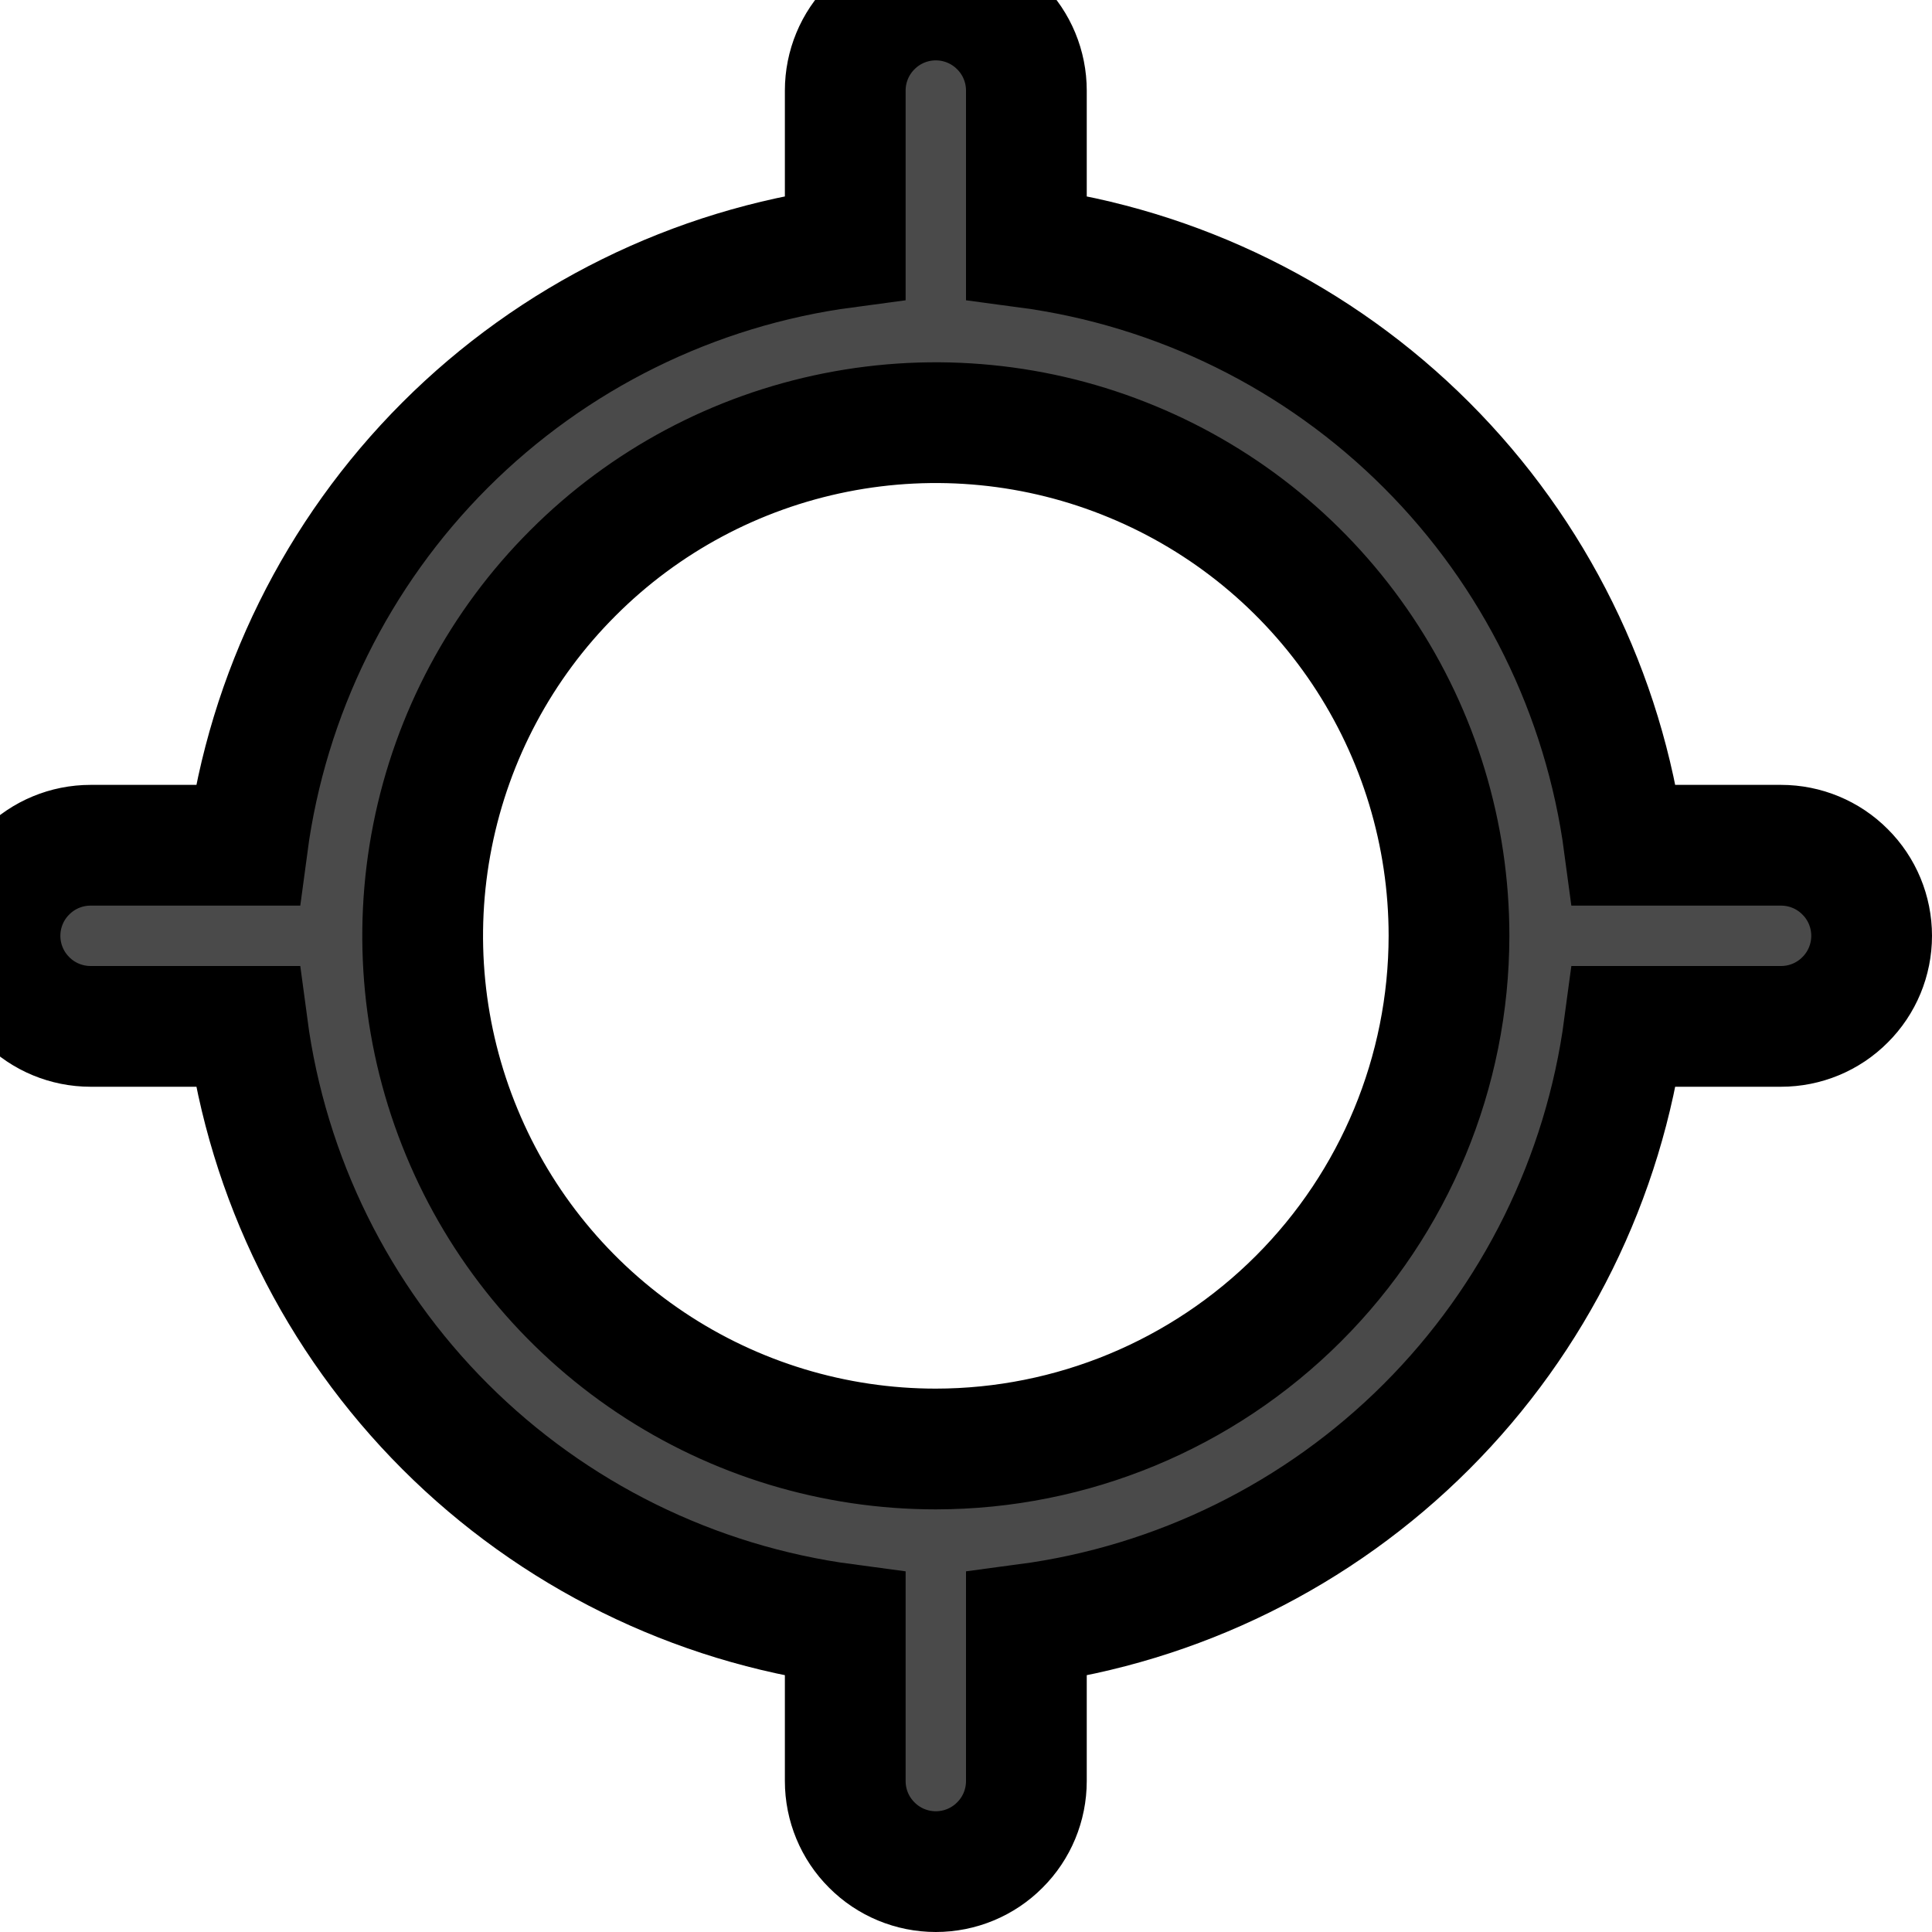
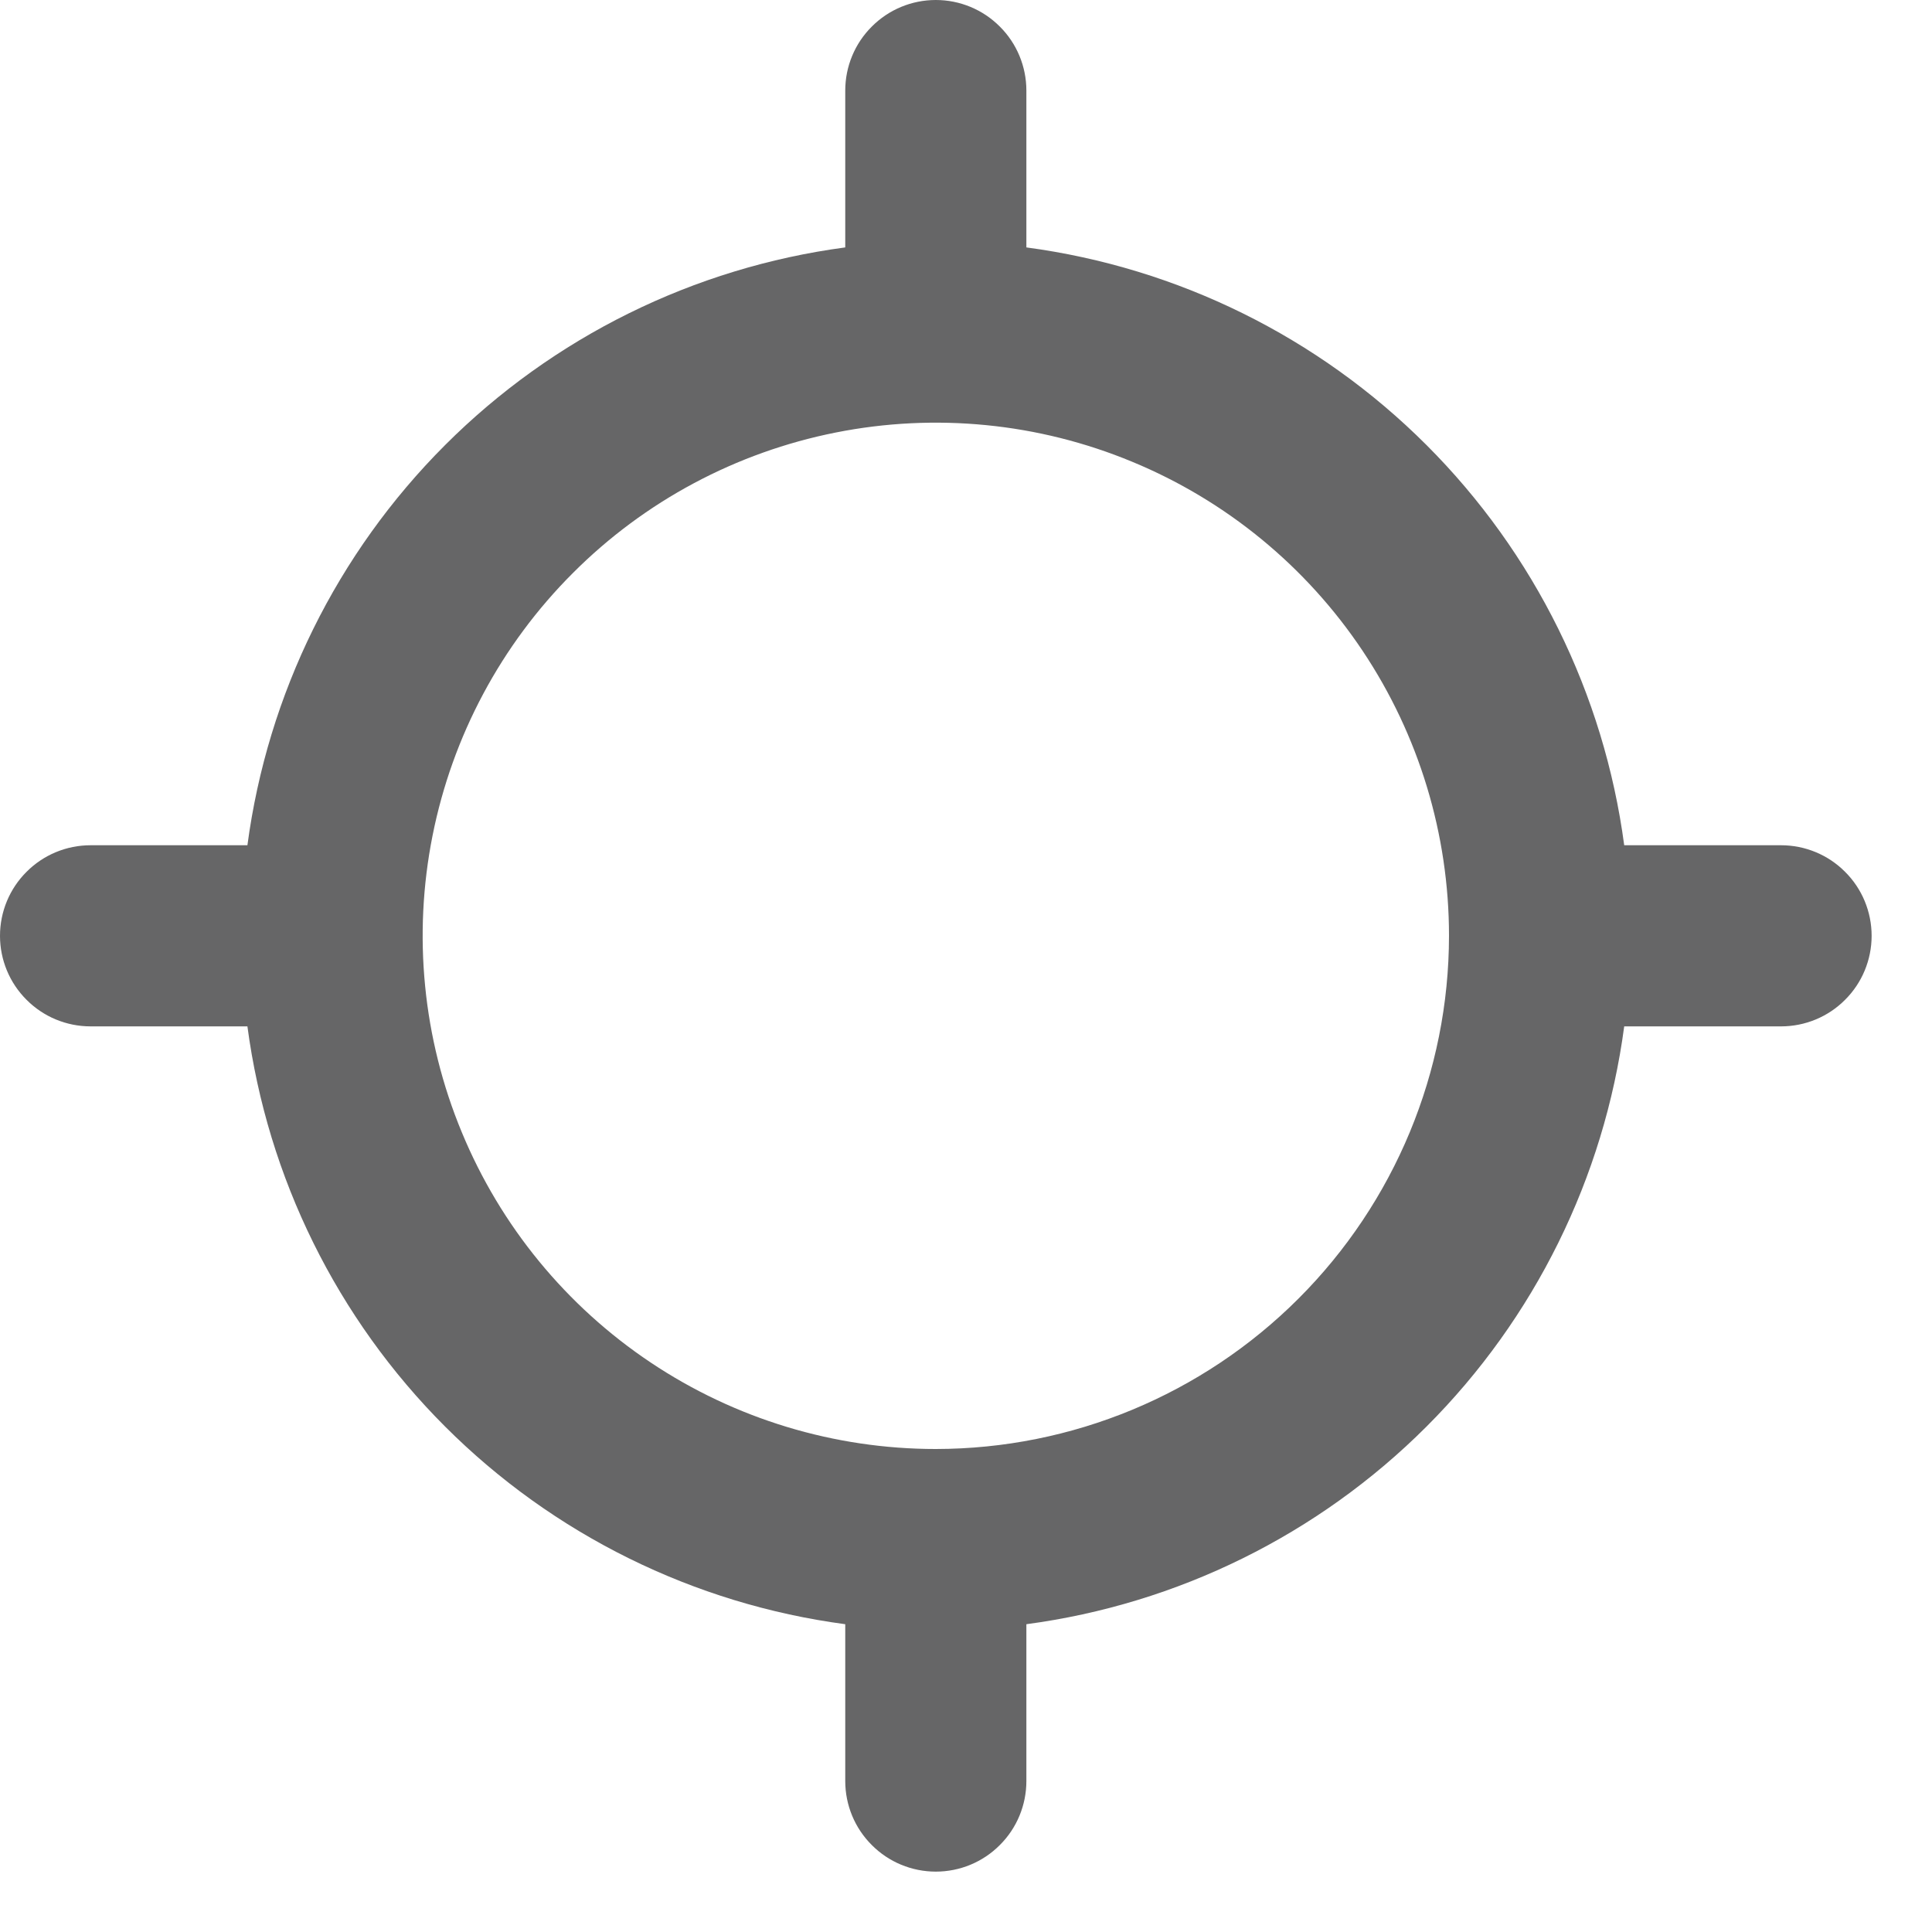
<svg xmlns="http://www.w3.org/2000/svg" width="16" height="16" viewBox="0 0 16 16" fill="none">
-   <path d="M14.75 7H13.451C13.284 5.746 12.709 4.581 11.814 3.686C10.919 2.791 9.754 2.216 8.5 2.049V0.75C8.5 0.551 8.421 0.36 8.28 0.22C8.14 0.079 7.949 0 7.75 0C7.551 0 7.36 0.079 7.22 0.22C7.079 0.36 7 0.551 7 0.75V2.049C5.746 2.216 4.581 2.791 3.686 3.686C2.791 4.581 2.216 5.746 2.049 7H0.75C0.551 7 0.36 7.079 0.22 7.22C0.079 7.36 0 7.551 0 7.75C0 7.949 0.079 8.14 0.22 8.28C0.36 8.421 0.551 8.5 0.75 8.5H2.049C2.216 9.754 2.791 10.919 3.686 11.814C4.581 12.709 5.746 13.284 7 13.451V14.75C7 14.949 7.079 15.14 7.22 15.28C7.36 15.421 7.551 15.5 7.75 15.5C7.949 15.5 8.14 15.421 8.28 15.28C8.421 15.14 8.5 14.949 8.5 14.75V13.451C9.754 13.284 10.919 12.709 11.814 11.814C12.709 10.919 13.284 9.754 13.451 8.5H14.75C14.949 8.5 15.14 8.421 15.28 8.28C15.421 8.14 15.5 7.949 15.5 7.75C15.5 7.551 15.421 7.36 15.28 7.22C15.14 7.079 14.949 7 14.75 7ZM7.75 12C6.909 12 6.088 11.751 5.389 11.284C4.69 10.817 4.145 10.153 3.824 9.376C3.502 8.6 3.418 7.745 3.582 6.921C3.746 6.096 4.15 5.339 4.745 4.745C5.339 4.15 6.096 3.746 6.921 3.582C7.745 3.418 8.6 3.502 9.376 3.824C10.153 4.145 10.817 4.69 11.284 5.389C11.751 6.088 12 6.909 12 7.75C11.999 8.877 11.551 9.957 10.754 10.754C9.957 11.551 8.877 11.999 7.75 12Z" fill="#4A4A4A" />
-   <path d="M14.75 7H13.451C13.284 5.746 12.709 4.581 11.814 3.686C10.919 2.791 9.754 2.216 8.5 2.049V0.75C8.5 0.551 8.421 0.36 8.28 0.22C8.14 0.079 7.949 0 7.75 0C7.551 0 7.36 0.079 7.22 0.22C7.079 0.36 7 0.551 7 0.75V2.049C5.746 2.216 4.581 2.791 3.686 3.686C2.791 4.581 2.216 5.746 2.049 7H0.75C0.551 7 0.36 7.079 0.22 7.22C0.079 7.36 0 7.551 0 7.75C0 7.949 0.079 8.14 0.22 8.28C0.36 8.421 0.551 8.5 0.75 8.5H2.049C2.216 9.754 2.791 10.919 3.686 11.814C4.581 12.709 5.746 13.284 7 13.451V14.75C7 14.949 7.079 15.14 7.22 15.28C7.36 15.421 7.551 15.5 7.75 15.5C7.949 15.5 8.14 15.421 8.28 15.28C8.421 15.14 8.5 14.949 8.5 14.75V13.451C9.754 13.284 10.919 12.709 11.814 11.814C12.709 10.919 13.284 9.754 13.451 8.5H14.75C14.949 8.5 15.14 8.421 15.28 8.28C15.421 8.14 15.5 7.949 15.5 7.75C15.5 7.551 15.421 7.36 15.28 7.22C15.14 7.079 14.949 7 14.75 7ZM7.75 12C6.909 12 6.088 11.751 5.389 11.284C4.69 10.817 4.145 10.153 3.824 9.376C3.502 8.6 3.418 7.745 3.582 6.921C3.746 6.096 4.15 5.339 4.745 4.745C5.339 4.15 6.096 3.746 6.921 3.582C7.745 3.418 8.6 3.502 9.376 3.824C10.153 4.145 10.817 4.69 11.284 5.389C11.751 6.088 12 6.909 12 7.75C11.999 8.877 11.551 9.957 10.754 10.754C9.957 11.551 8.877 11.999 7.75 12Z" stroke="black" />
+   <path d="M14.75 7H13.451C13.284 5.746 12.709 4.581 11.814 3.686C10.919 2.791 9.754 2.216 8.5 2.049V0.75C8.5 0.551 8.421 0.36 8.28 0.22C8.14 0.079 7.949 0 7.75 0C7.551 0 7.36 0.079 7.22 0.22C7.079 0.36 7 0.551 7 0.75V2.049C5.746 2.216 4.581 2.791 3.686 3.686C2.791 4.581 2.216 5.746 2.049 7H0.75C0.551 7 0.36 7.079 0.22 7.22C0.079 7.36 0 7.551 0 7.75C0 7.949 0.079 8.14 0.22 8.28C0.36 8.421 0.551 8.5 0.75 8.5H2.049C2.216 9.754 2.791 10.919 3.686 11.814C4.581 12.709 5.746 13.284 7 13.451V14.75C7 14.949 7.079 15.14 7.22 15.28C7.36 15.421 7.551 15.5 7.75 15.5C7.949 15.5 8.14 15.421 8.28 15.28C8.421 15.14 8.5 14.949 8.5 14.75V13.451C9.754 13.284 10.919 12.709 11.814 11.814C12.709 10.919 13.284 9.754 13.451 8.5H14.75C14.949 8.5 15.14 8.421 15.28 8.28C15.421 8.14 15.5 7.949 15.5 7.75C15.5 7.551 15.421 7.36 15.28 7.22C15.14 7.079 14.949 7 14.75 7ZM7.75 12C6.909 12 6.088 11.751 5.389 11.284C4.69 10.817 4.145 10.153 3.824 9.376C3.502 8.6 3.418 7.745 3.582 6.921C3.746 6.096 4.15 5.339 4.745 4.745C5.339 4.15 6.096 3.746 6.921 3.582C7.745 3.418 8.6 3.502 9.376 3.824C10.153 4.145 10.817 4.69 11.284 5.389C11.751 6.088 12 6.909 12 7.75C11.999 8.877 11.551 9.957 10.754 10.754C9.957 11.551 8.877 11.999 7.75 12Z" fill="#666667" />
</svg>
